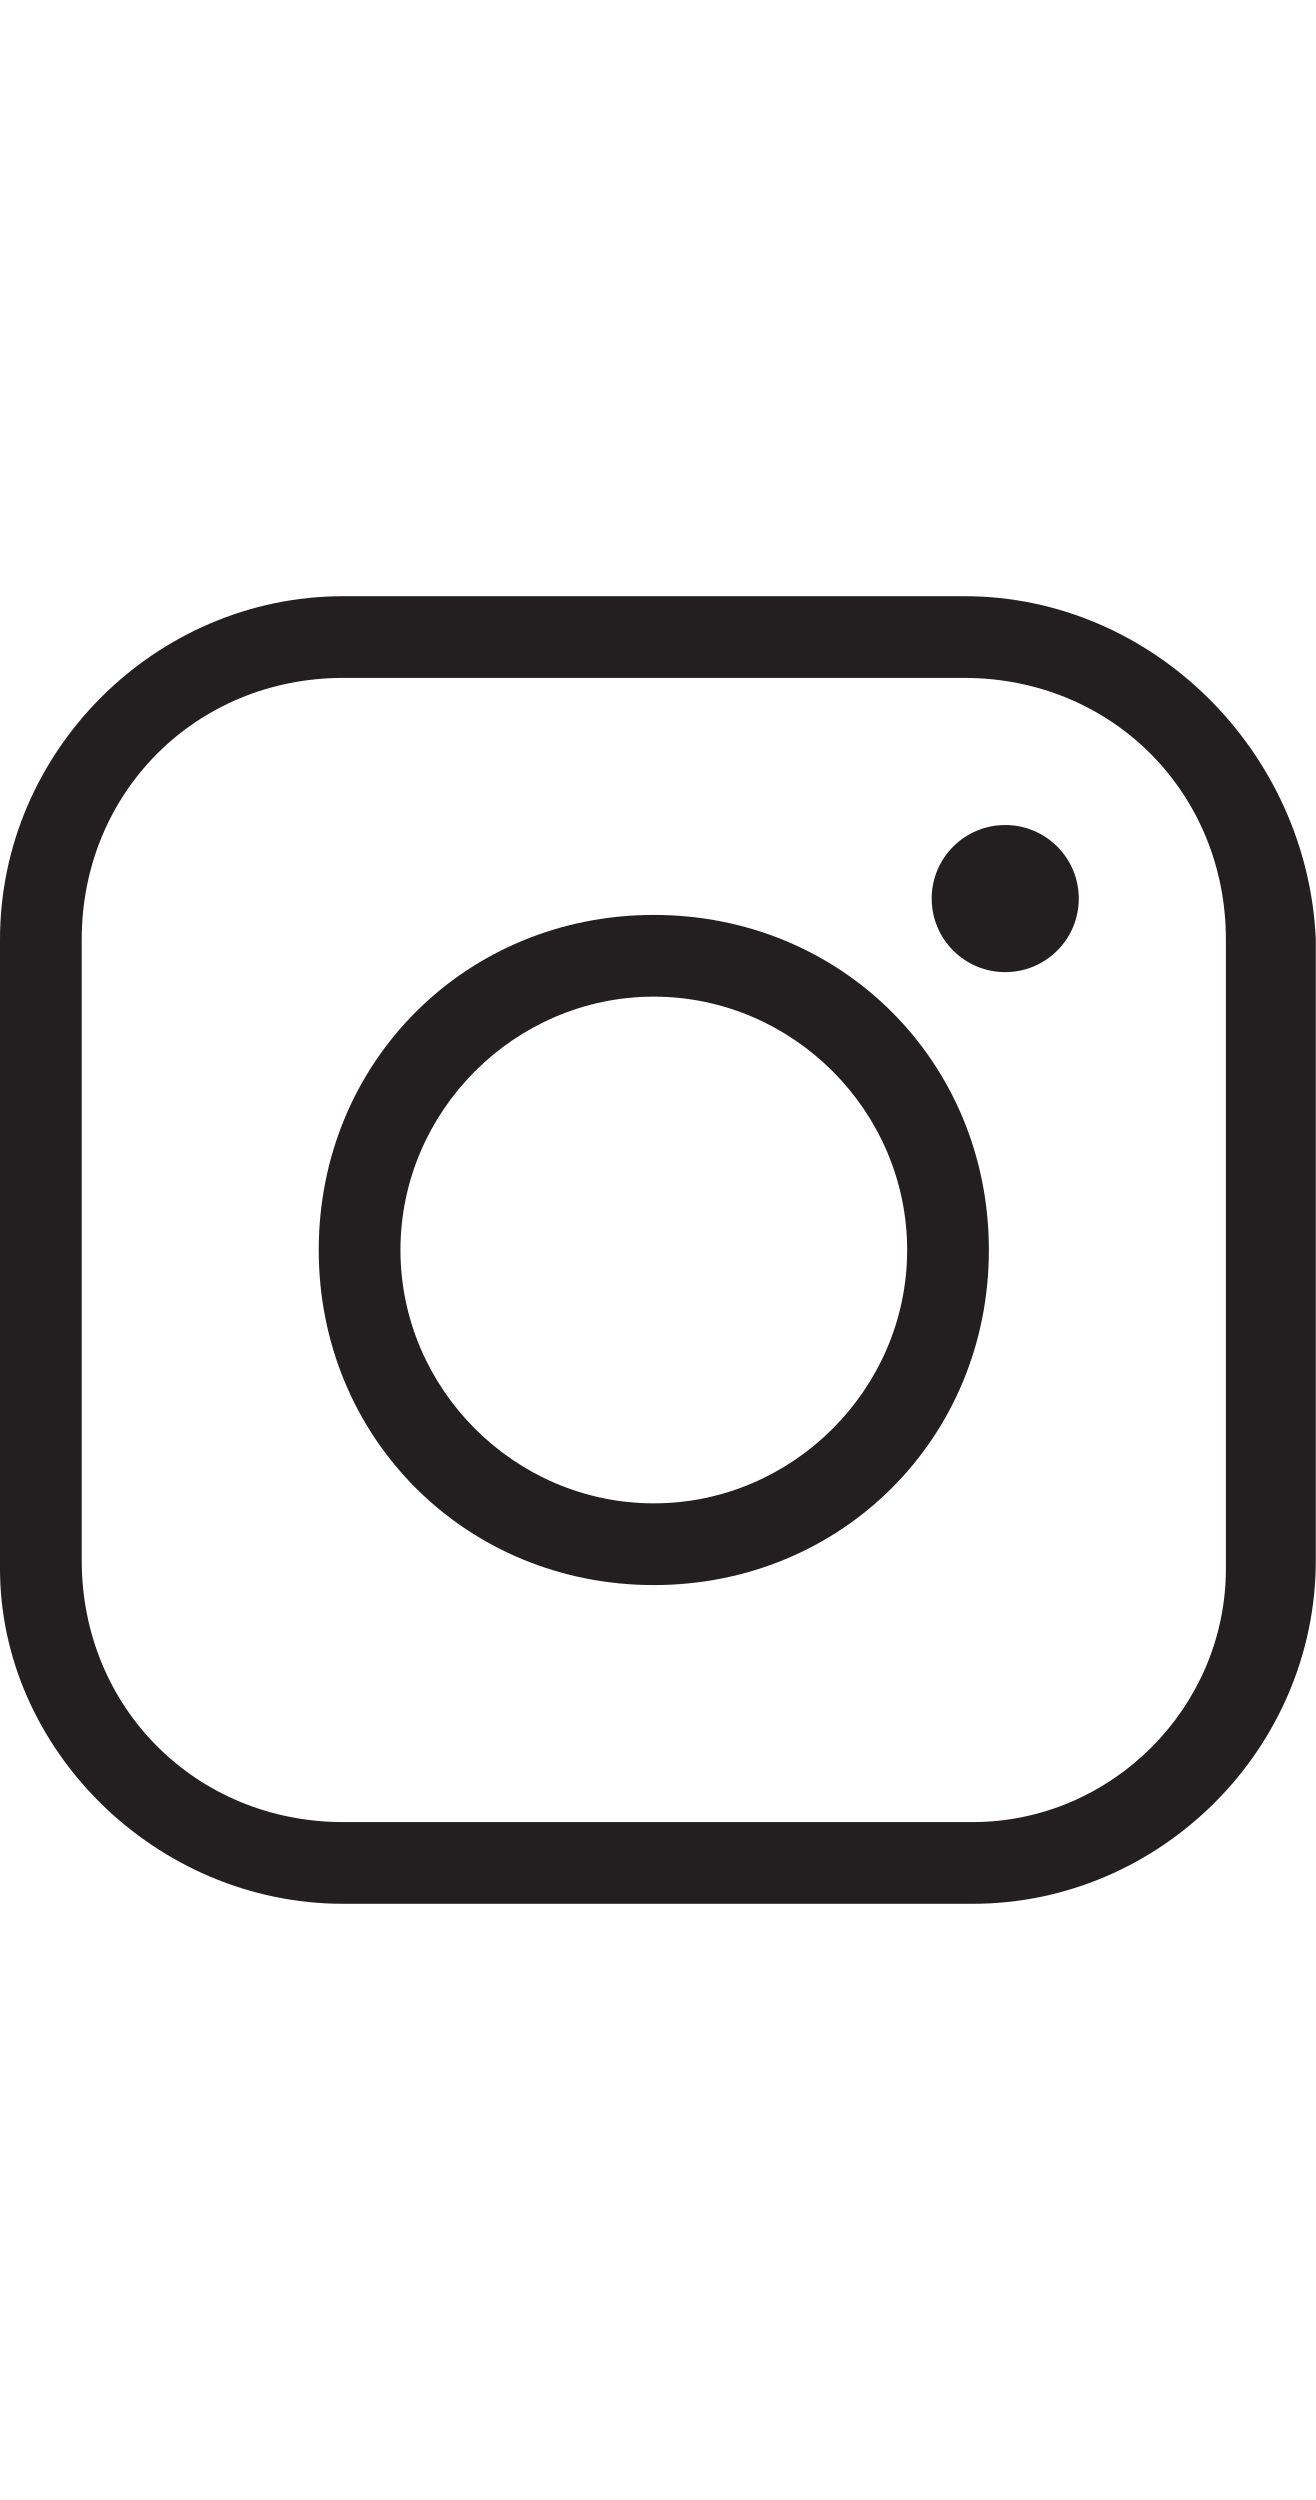
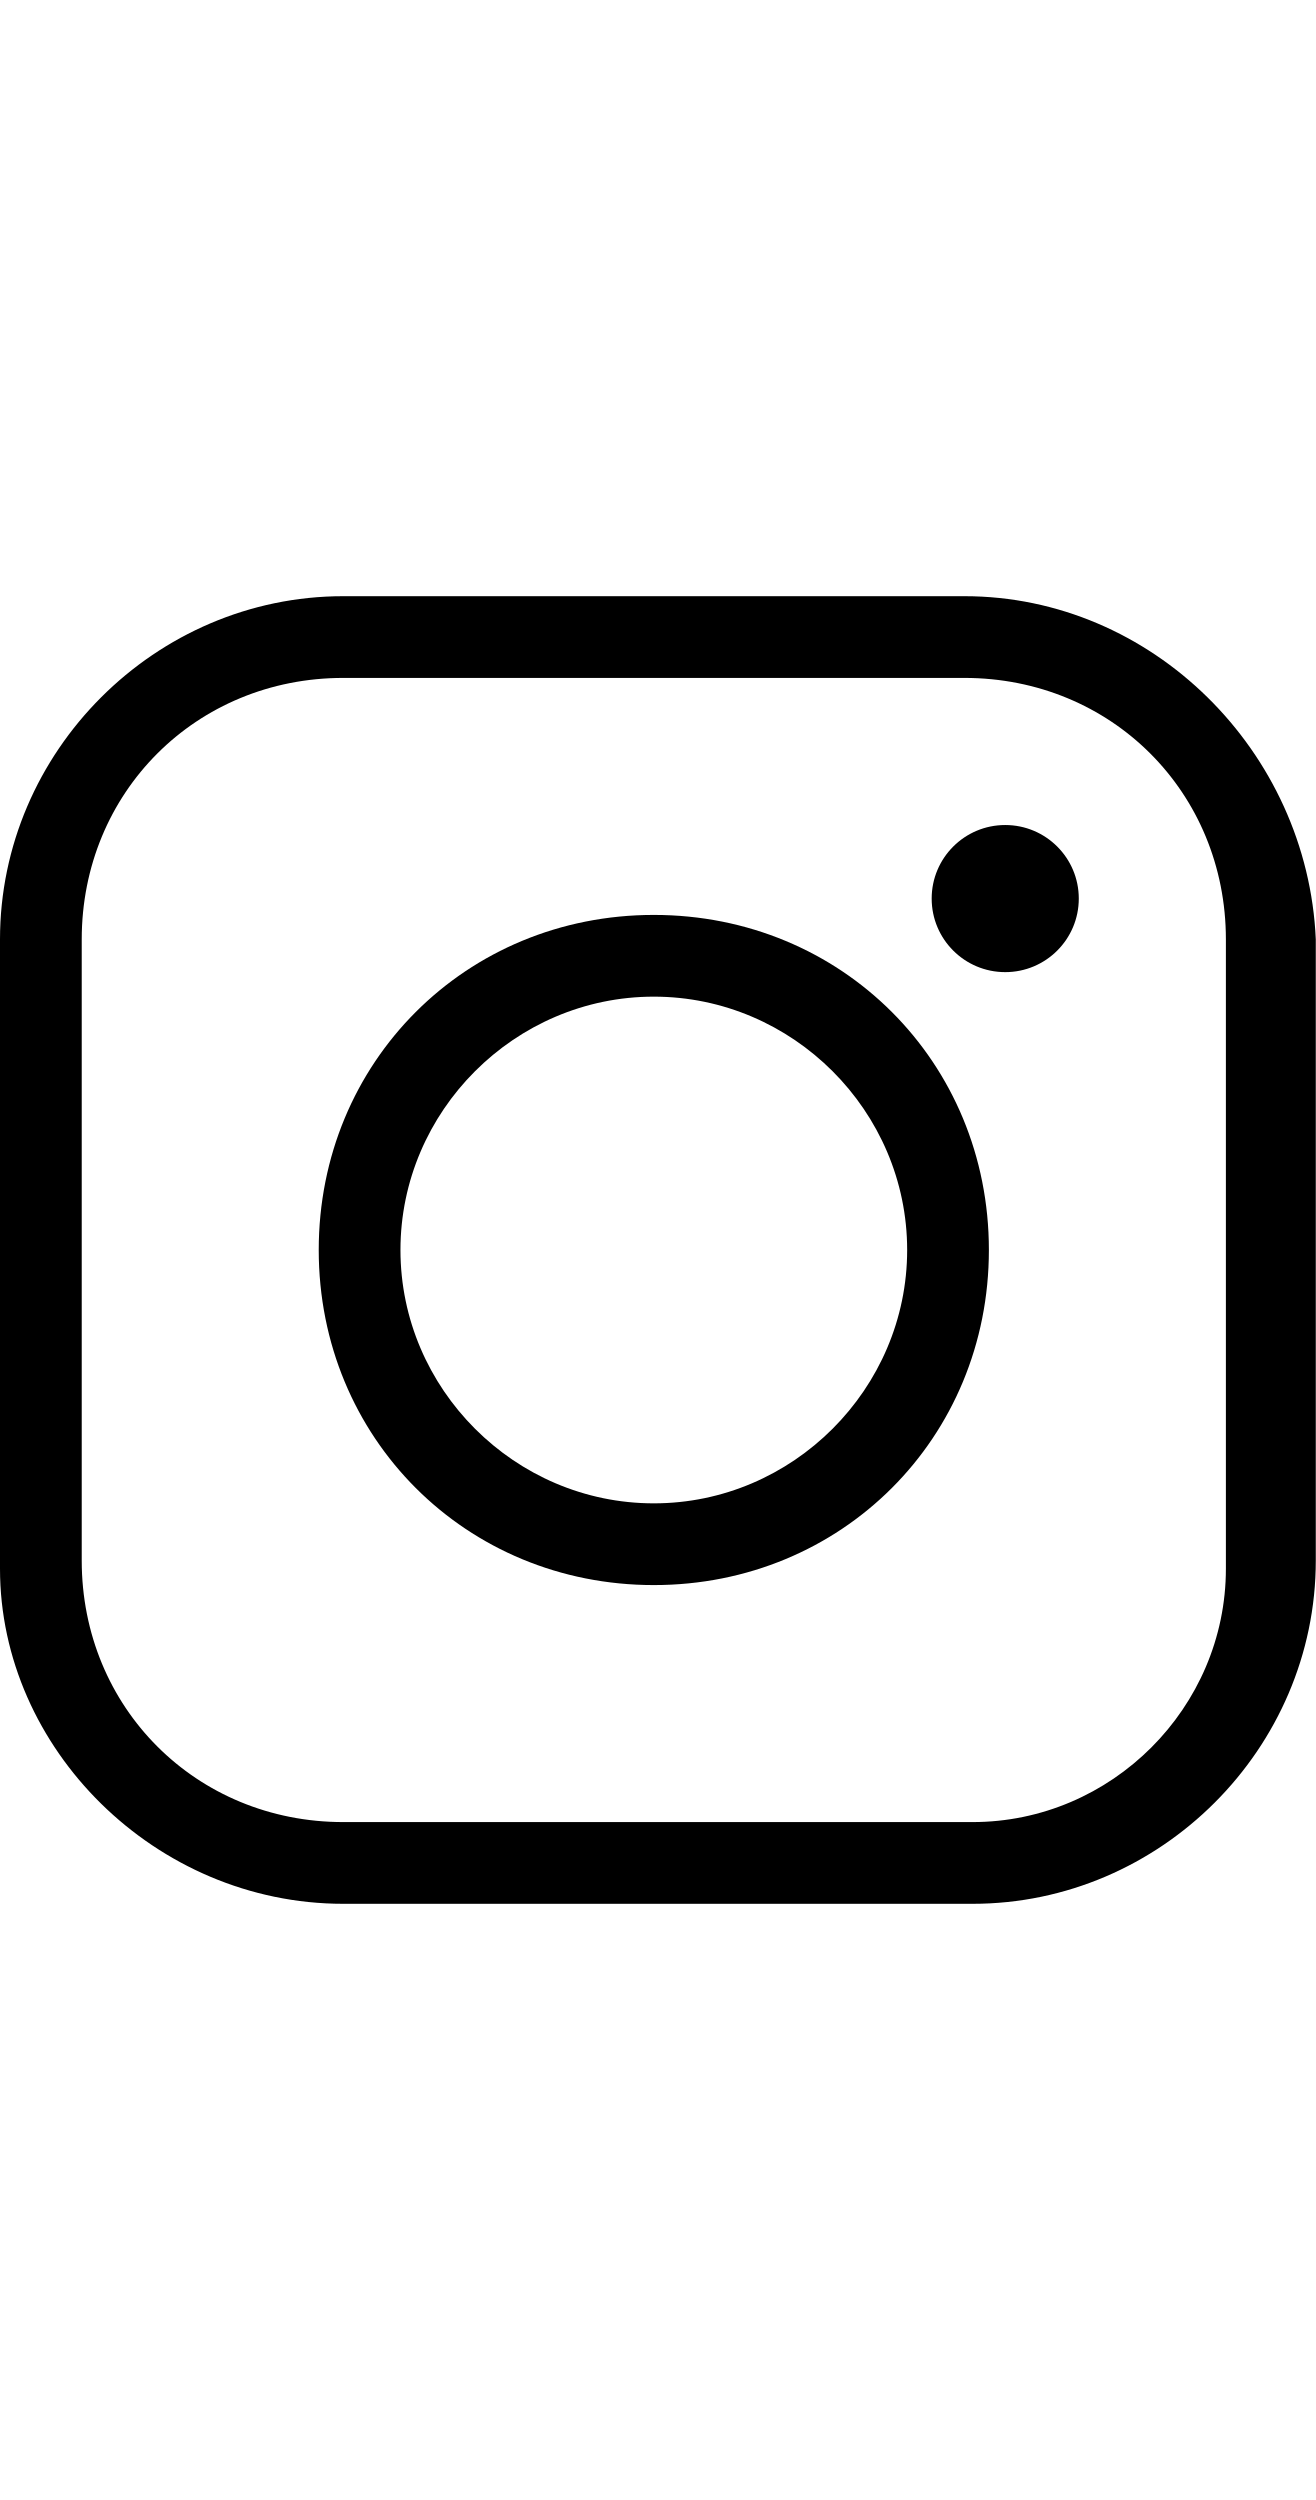
<svg xmlns="http://www.w3.org/2000/svg" width="10" height="19" version="1.1" id="Layer_1" x="0px" y="0px" viewBox="0 0 16.1 16" style="enable-background:new 0 0 16.1 16;" xml:space="preserve">
-   <style type="text/css">
-   .st0{fill:#231F20;}
- </style>
-   <path class="st0" d="M11.8,1C13.6,1,15,2.4,15,4.2v7.7c0,1.7-1.4,3.1-3.1,3.1H4.2C2.4,15,1,13.6,1,11.8V4.2C1,2.4,2.4,1,4.2,1H11.8     M11.8,0H4.2C1.9,0,0,1.9,0,4.2v7.7C0,14.1,1.9,16,4.2,16h7.7c2.3,0,4.2-1.9,4.2-4.2V4.2C16,1.9,14.1,0,11.8,0z" />
-   <path class="st0" d="M8,4.9c1.7,0,3.1,1.4,3.1,3.1S9.7,11.1,8,11.1S4.9,9.7,4.9,8S6.3,4.9,8,4.9 M8,3.9C5.7,3.9,3.9,5.7,3.9,8   s1.8,4.1,4.1,4.1s4.1-1.8,4.1-4.1S10.3,3.9,8,3.9z" />
-   <circle class="st0" cx="12.3" cy="3.7" r="0.9" />
+   <path d="M11.8,1C13.6,1,15,2.4,15,4.2v7.7c0,1.7-1.4,3.1-3.1,3.1H4.2C2.4,15,1,13.6,1,11.8V4.2C1,2.4,2.4,1,4.2,1H11.8     M11.8,0H4.2C1.9,0,0,1.9,0,4.2v7.7C0,14.1,1.9,16,4.2,16h7.7c2.3,0,4.2-1.9,4.2-4.2V4.2C16,1.9,14.1,0,11.8,0z" />
+   <path d="M8,4.9c1.7,0,3.1,1.4,3.1,3.1S9.7,11.1,8,11.1S4.9,9.7,4.9,8S6.3,4.9,8,4.9 M8,3.9C5.7,3.9,3.9,5.7,3.9,8   s1.8,4.1,4.1,4.1s4.1-1.8,4.1-4.1S10.3,3.9,8,3.9z" />
+   <circle cx="12.3" cy="3.7" r="0.9" />
</svg>
